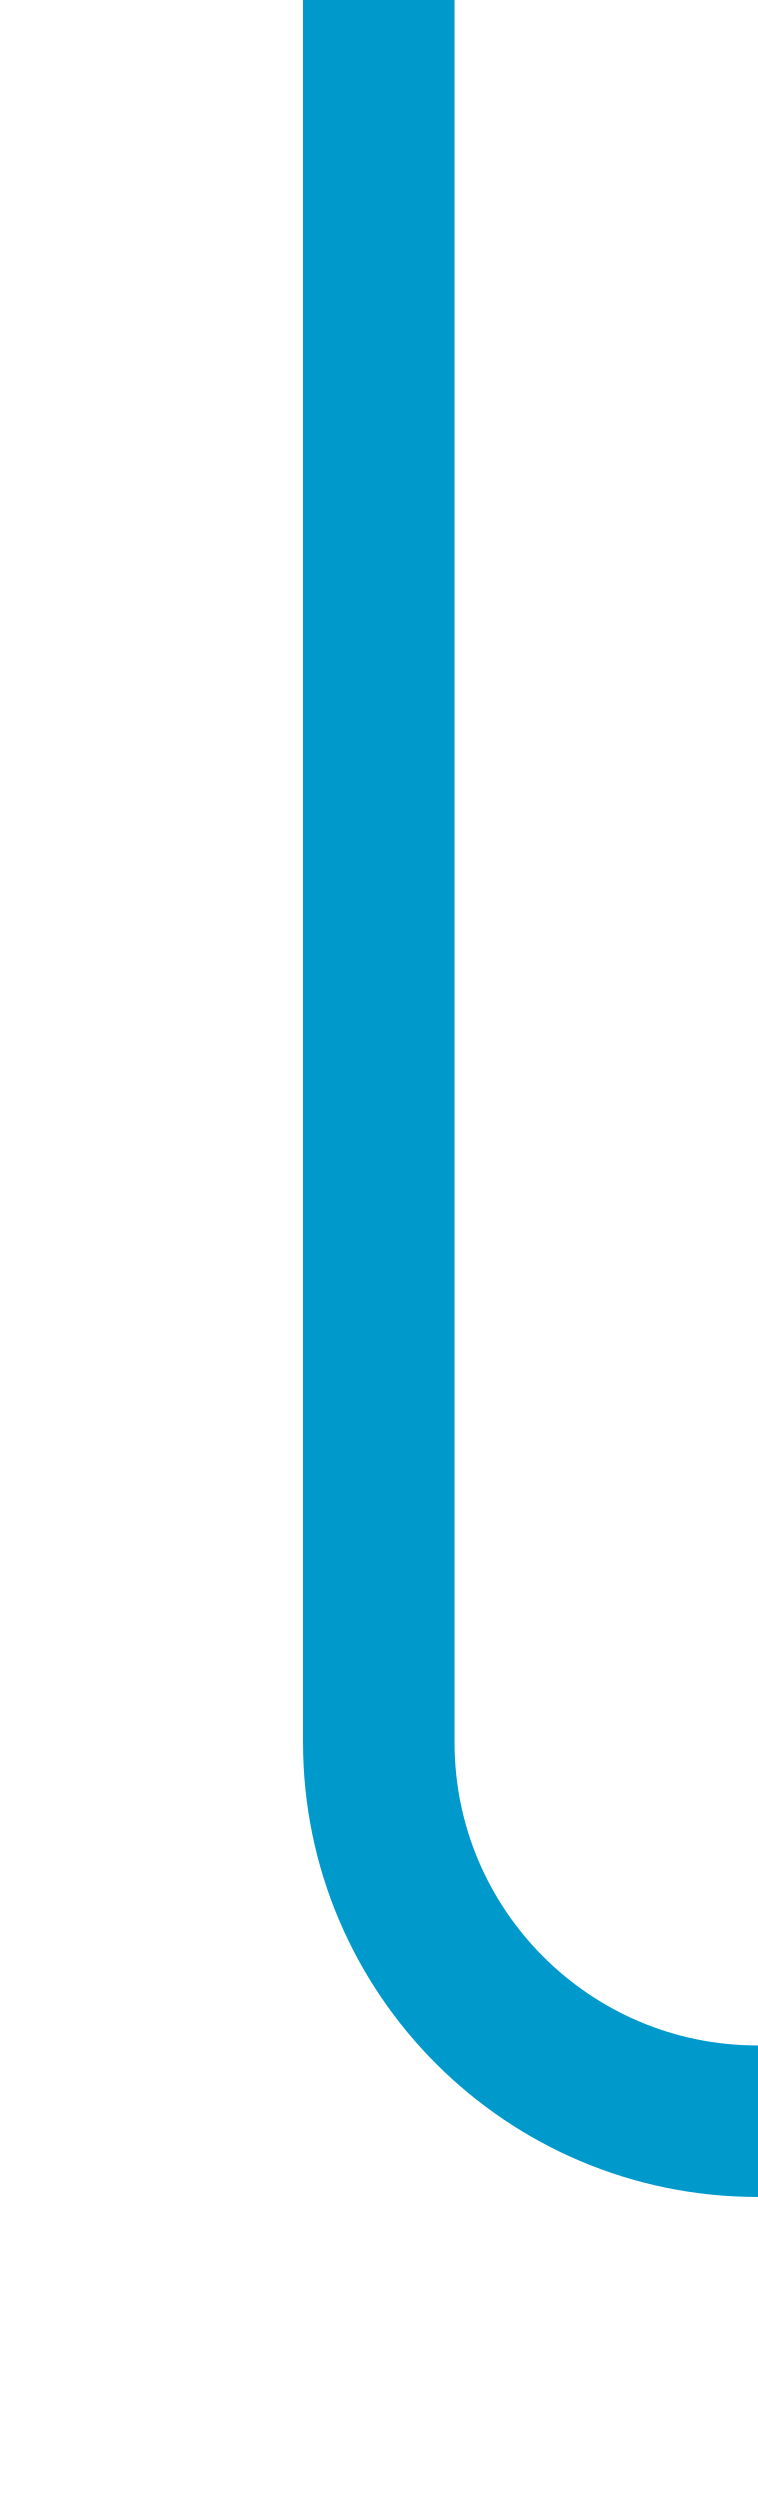
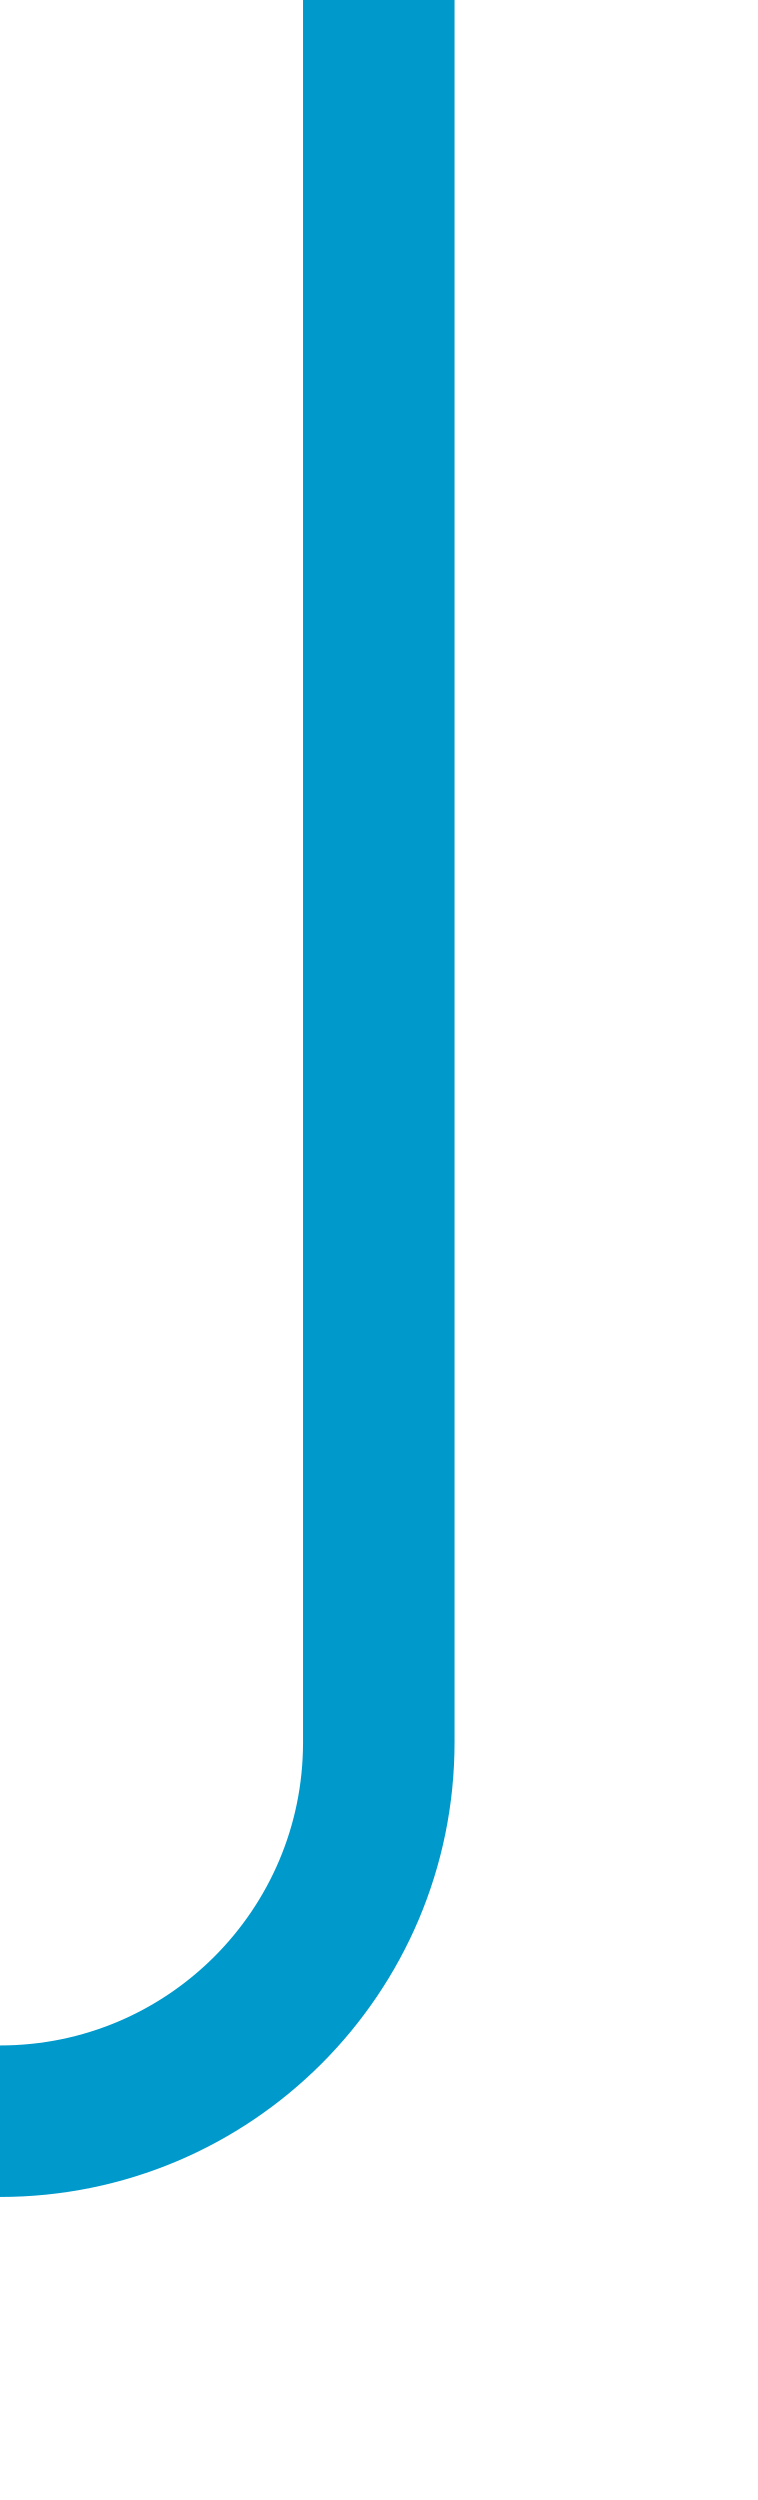
<svg xmlns="http://www.w3.org/2000/svg" version="1.1" width="10px" height="33px" preserveAspectRatio="xMidYMin meet" viewBox="520 102  8 33">
-   <path d="M 524 102  L 524 125  A 5 5 0 0 0 529 130 L 561 130  A 5 5 0 0 1 566 135 L 566 158  " stroke-width="2" stroke="#0099cc" fill="none" />
+   <path d="M 524 102  L 524 125  A 5 5 0 0 1 519 130 L 424 130  A 5 5 0 0 0 419 135 L 419 158  " stroke-width="2" stroke="#0099cc" fill="none" />
</svg>
